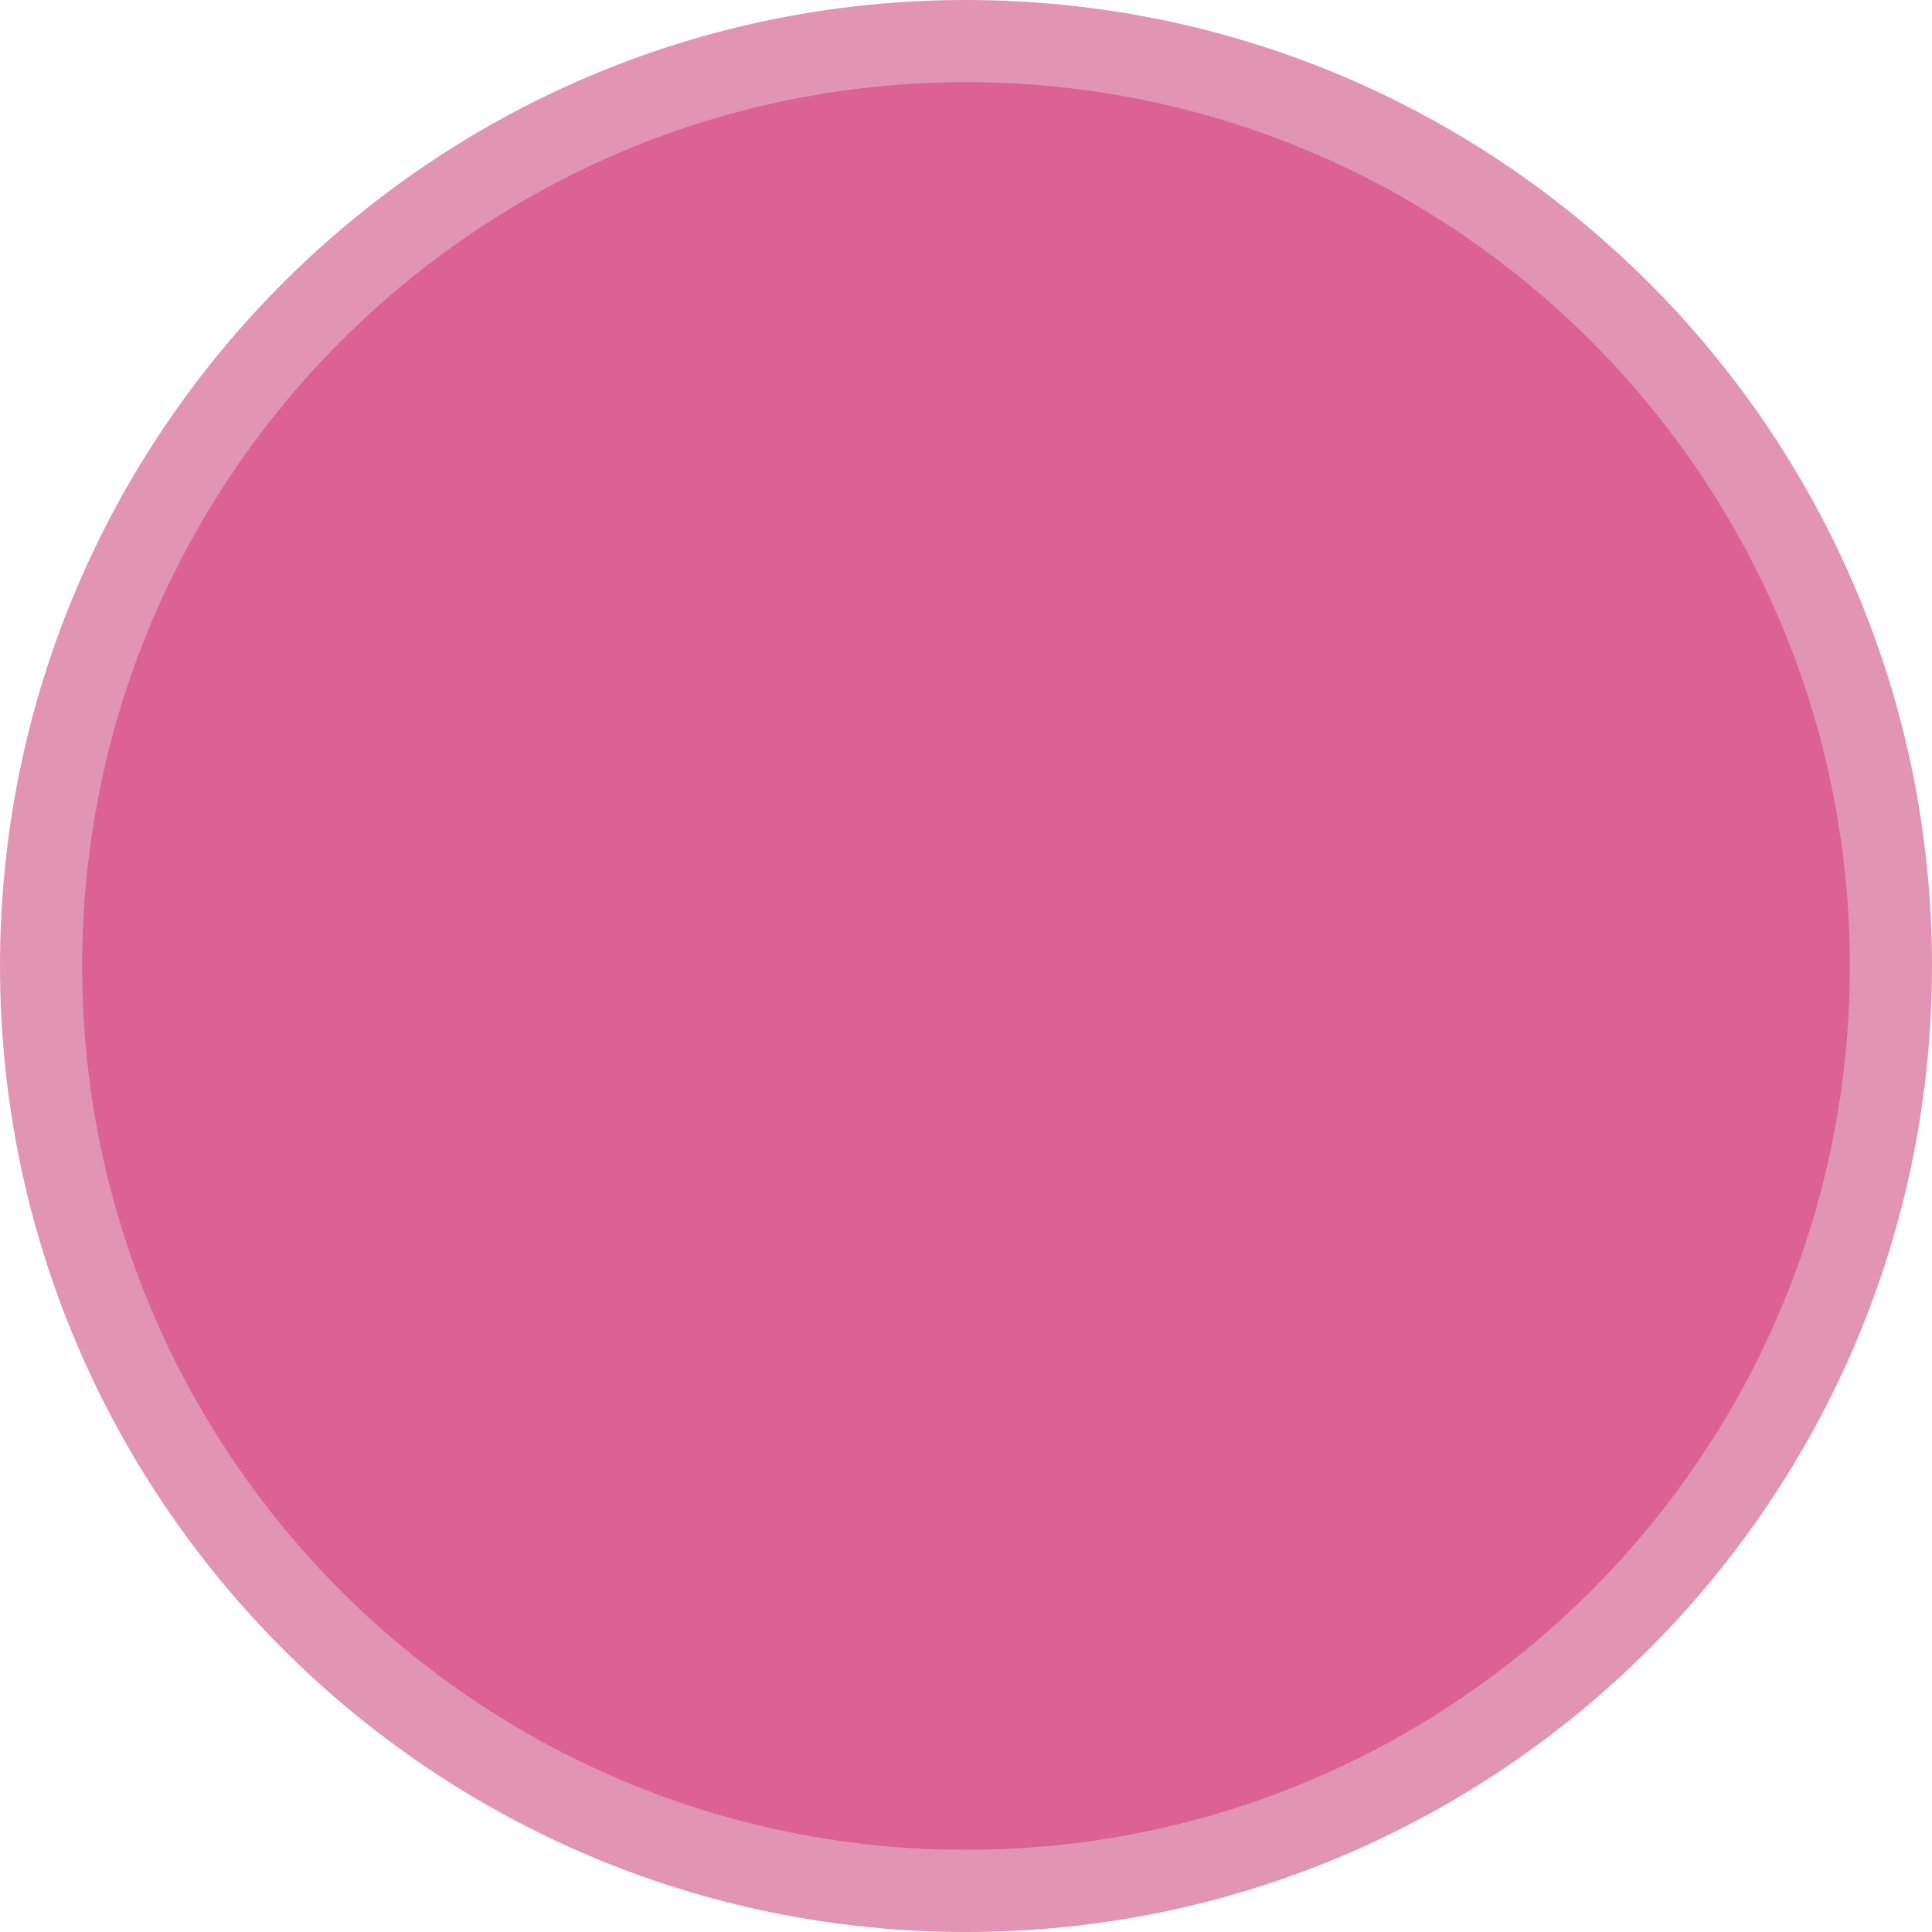
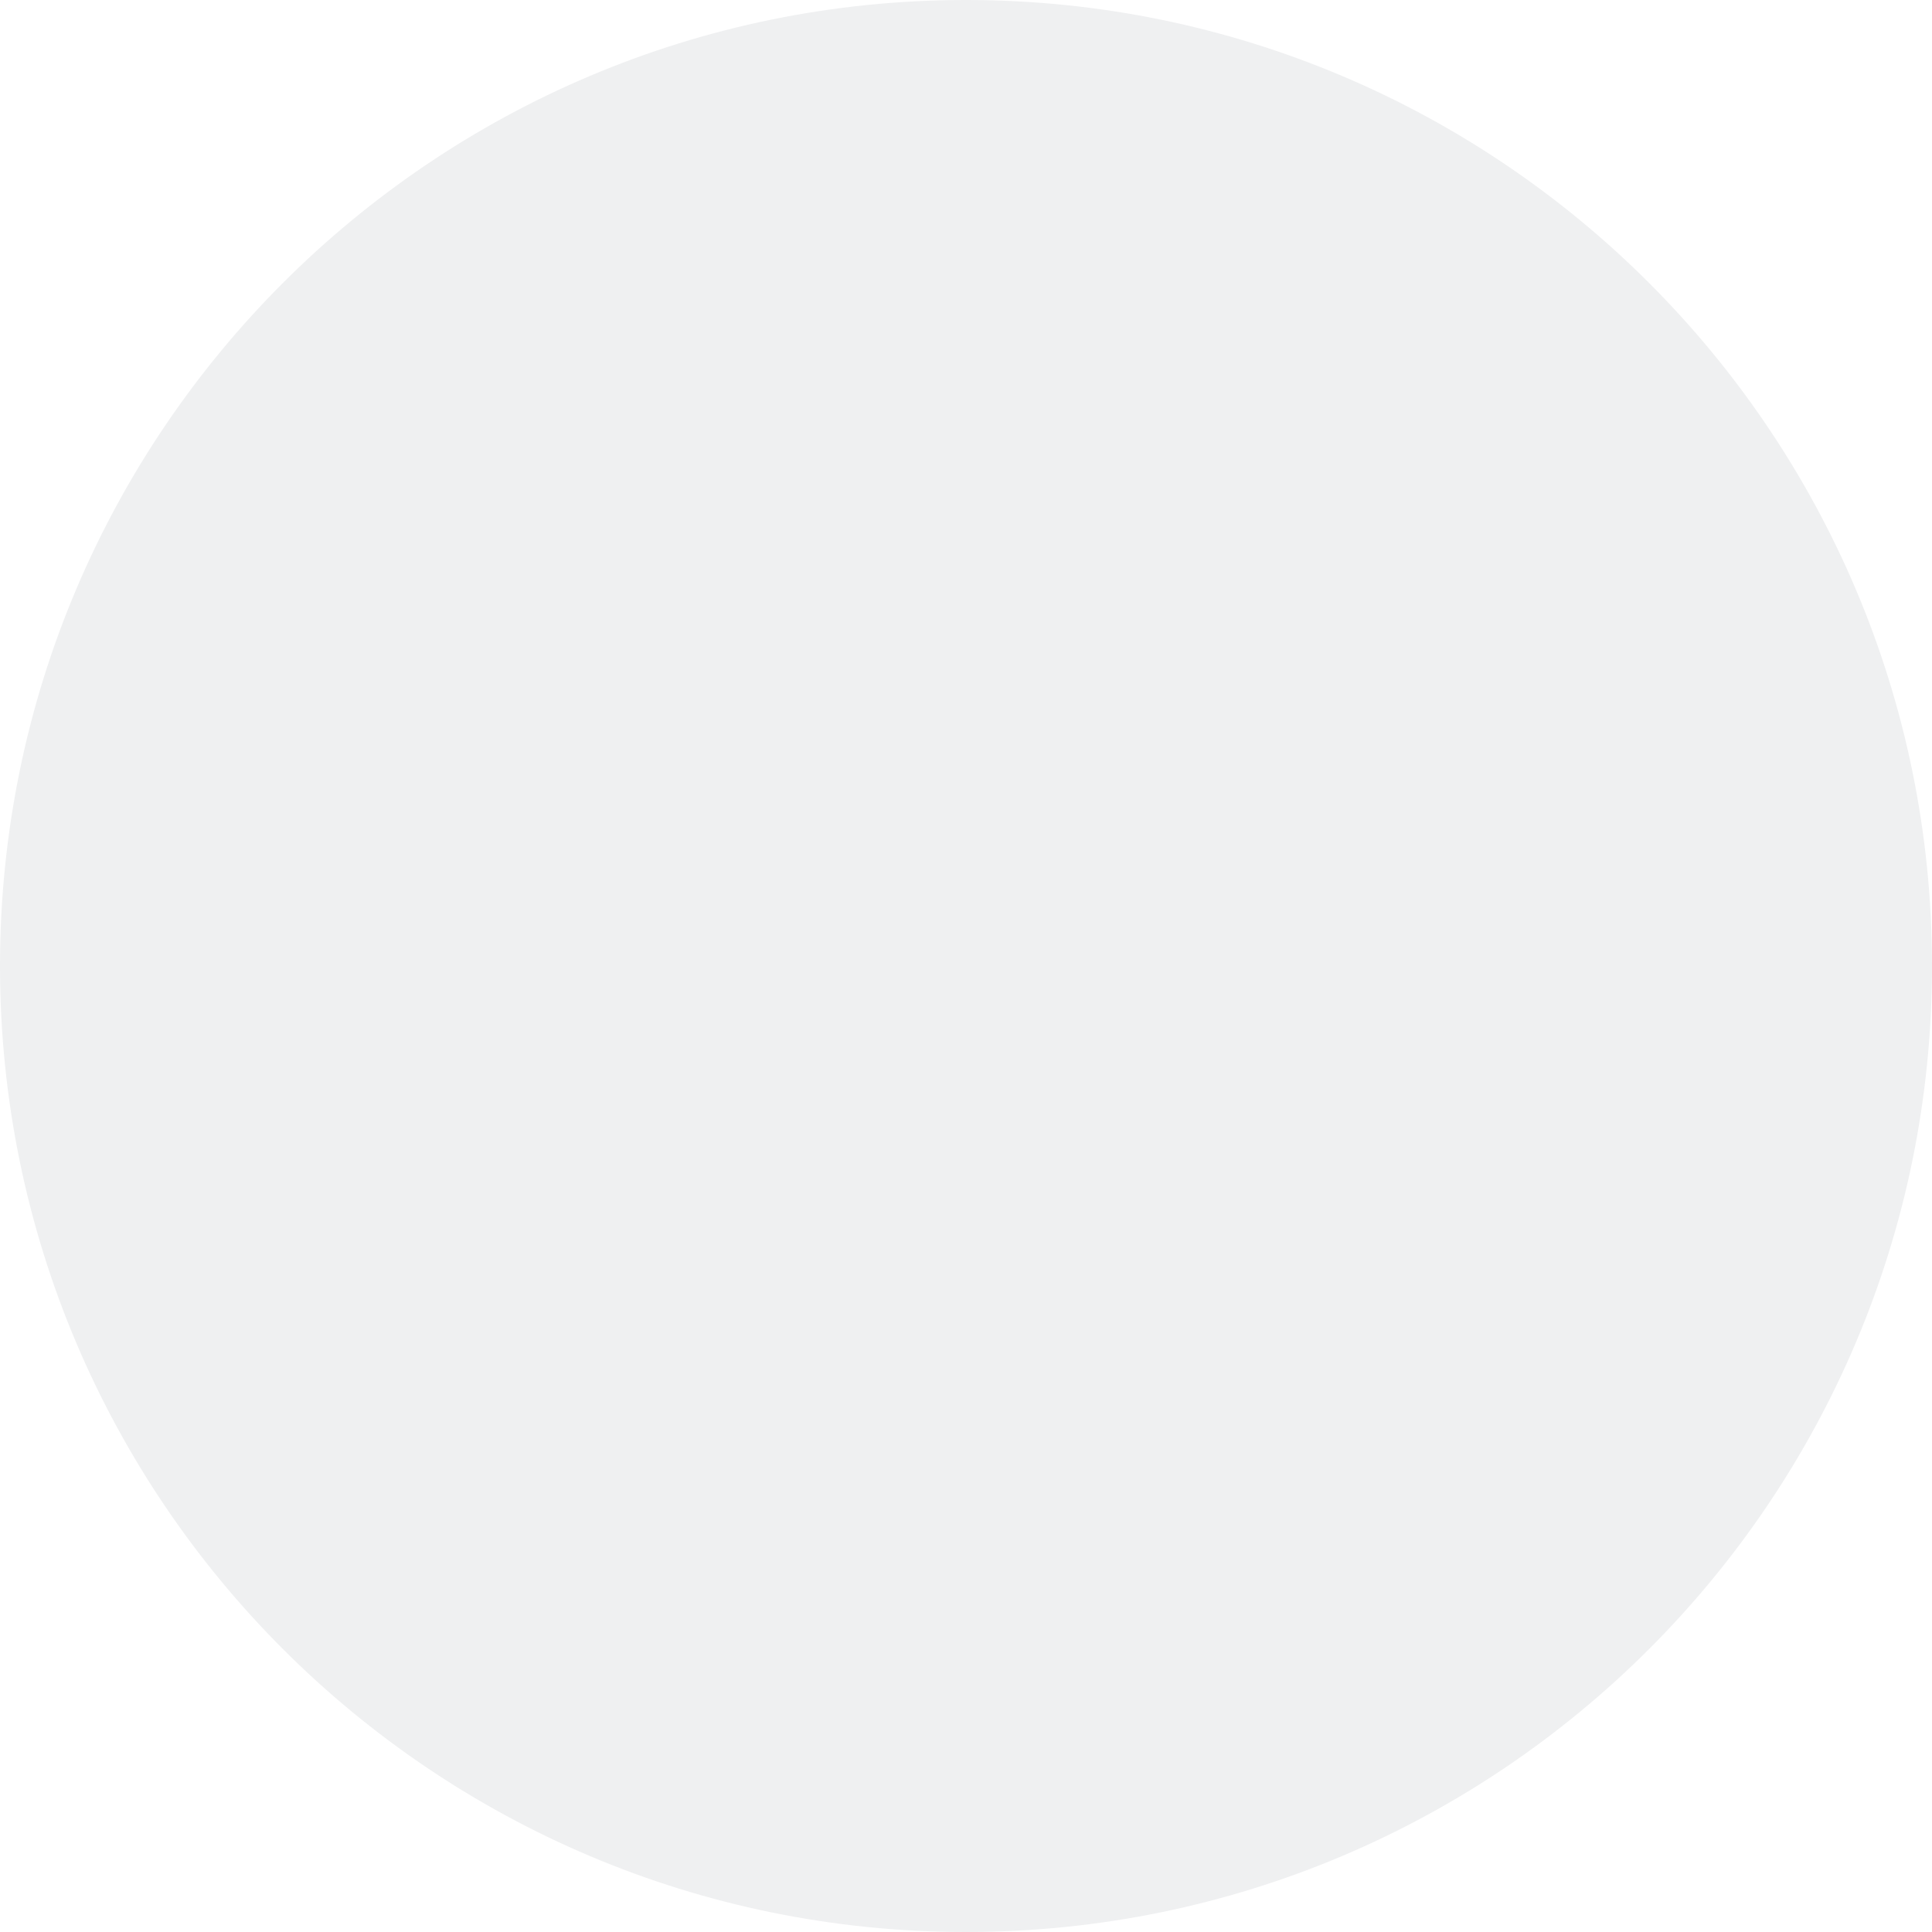
<svg xmlns="http://www.w3.org/2000/svg" viewBox="0 0 50 50" version="1.2" baseProfile="tiny">
  <defs>
</defs>
  <g fill="none" stroke="black" stroke-width="1" fill-rule="evenodd" stroke-linecap="square" stroke-linejoin="bevel">
-     <g fill="#c42b68" fill-opacity="1" stroke="none" transform="matrix(0.0548336,0,0,-0.0548338,-0.161987,50.2673)" font-family="SF Pro Display" font-size="10" font-weight="400" font-style="normal" opacity="0.5">
-       <path vector-effect="none" fill-rule="evenodd" d="M458.879,4.875 C710.679,4.875 914.804,208.996 914.804,460.8 C914.804,712.596 710.679,916.721 458.879,916.721 C207.079,916.721 2.954,712.596 2.954,460.8 C2.954,208.996 207.079,4.875 458.879,4.875 " />
-     </g>
-     <g fill="#d52f71" fill-opacity="1" stroke="none" transform="matrix(0.0548336,0,0,-0.0548338,-0.161987,50.2673)" font-family="SF Pro Display" font-size="10" font-weight="400" font-style="normal" opacity="0.5">
-       <path vector-effect="none" fill-rule="evenodd" d="M458.879,43.65 C689.263,43.65 876.029,230.413 876.029,460.8 C876.029,691.179 689.263,877.946 458.879,877.946 C228.496,877.946 41.729,691.179 41.729,460.8 C41.729,230.413 228.496,43.65 458.879,43.65 " />
+     <g fill="#eff0f1" fill-opacity="1" stroke="none" transform="matrix(0.0548323,0,0,-0.0548325,9.14653,50.4539)" font-family="SF Pro Display" font-size="10" font-weight="400" font-style="normal">
+       <path vector-effect="none" fill-rule="nonzero" d="M289.126,8.279 C540.932,8.279 745.062,212.405 745.062,464.214 C745.062,716.017 540.932,920.146 289.126,920.146 C37.321,920.146 -166.809,716.017 -166.809,464.214 C-166.809,212.405 37.321,8.279 289.126,8.279 " />
    </g>
    <g fill="none" stroke="#000000" stroke-opacity="1" stroke-width="1" stroke-linecap="square" stroke-linejoin="bevel" transform="matrix(1,0,0,1,0,0)" font-family="SF Pro Display" font-size="10" font-weight="400" font-style="normal">
</g>
  </g>
</svg>
